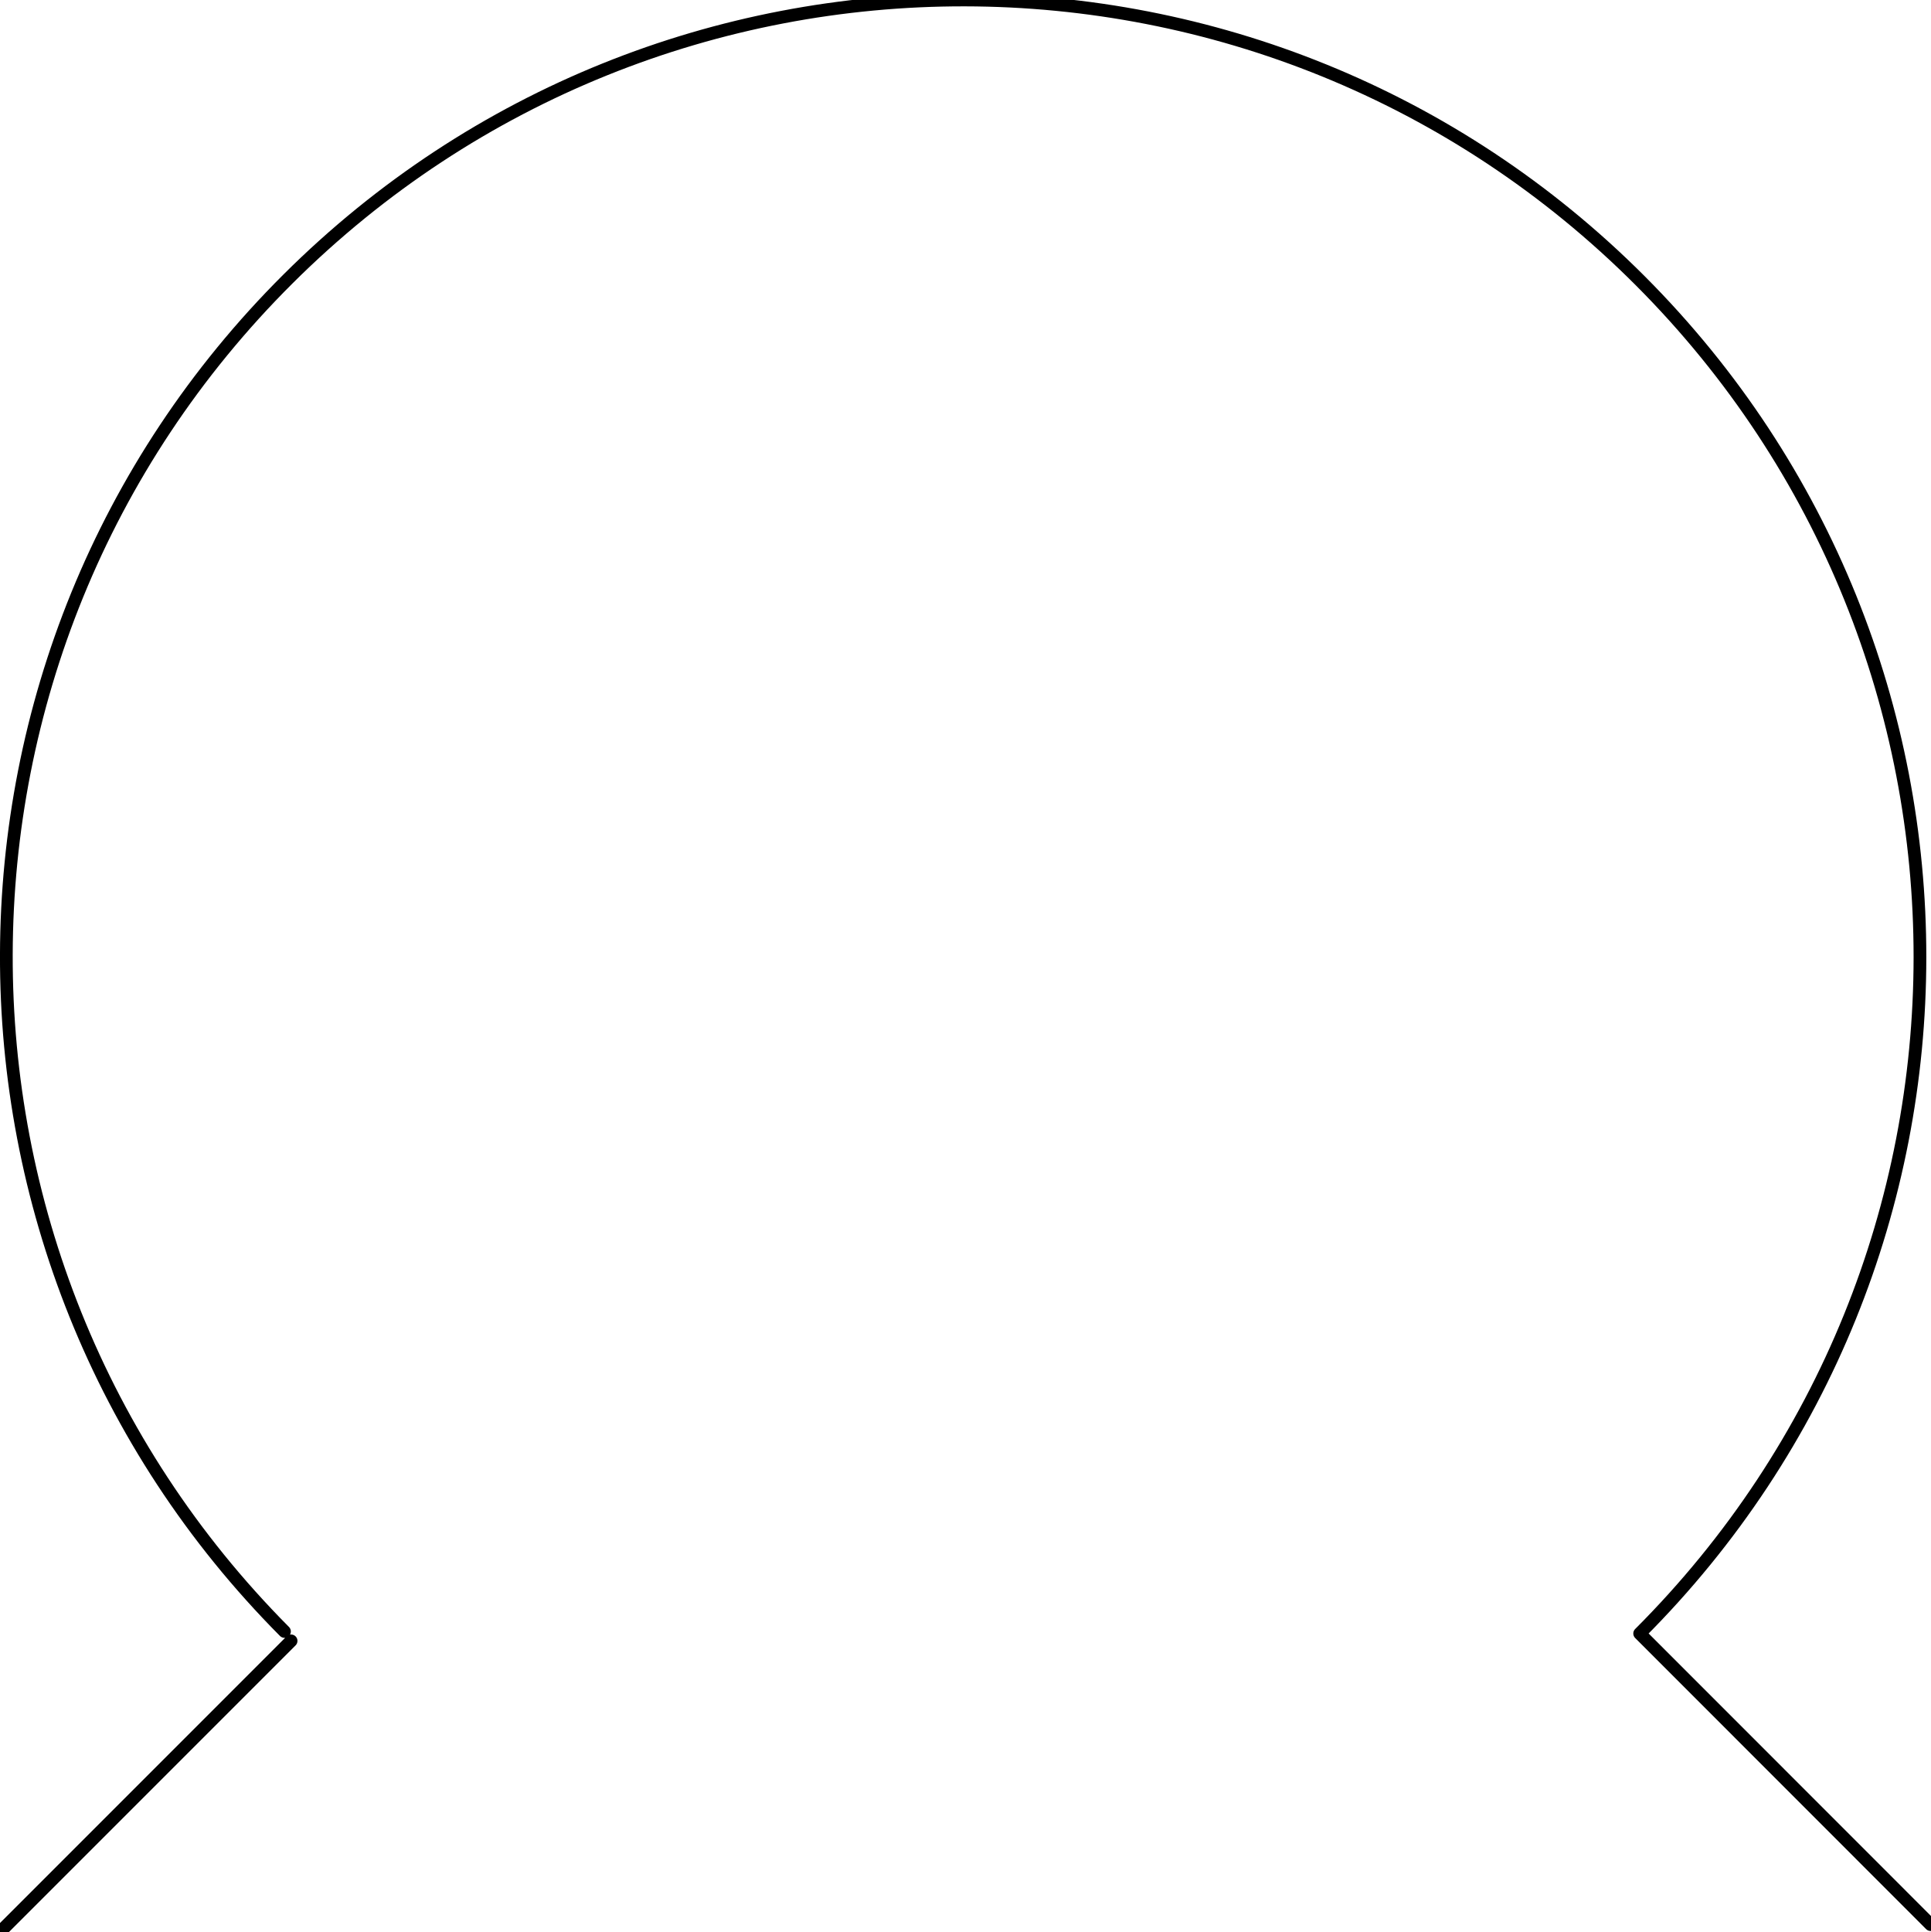
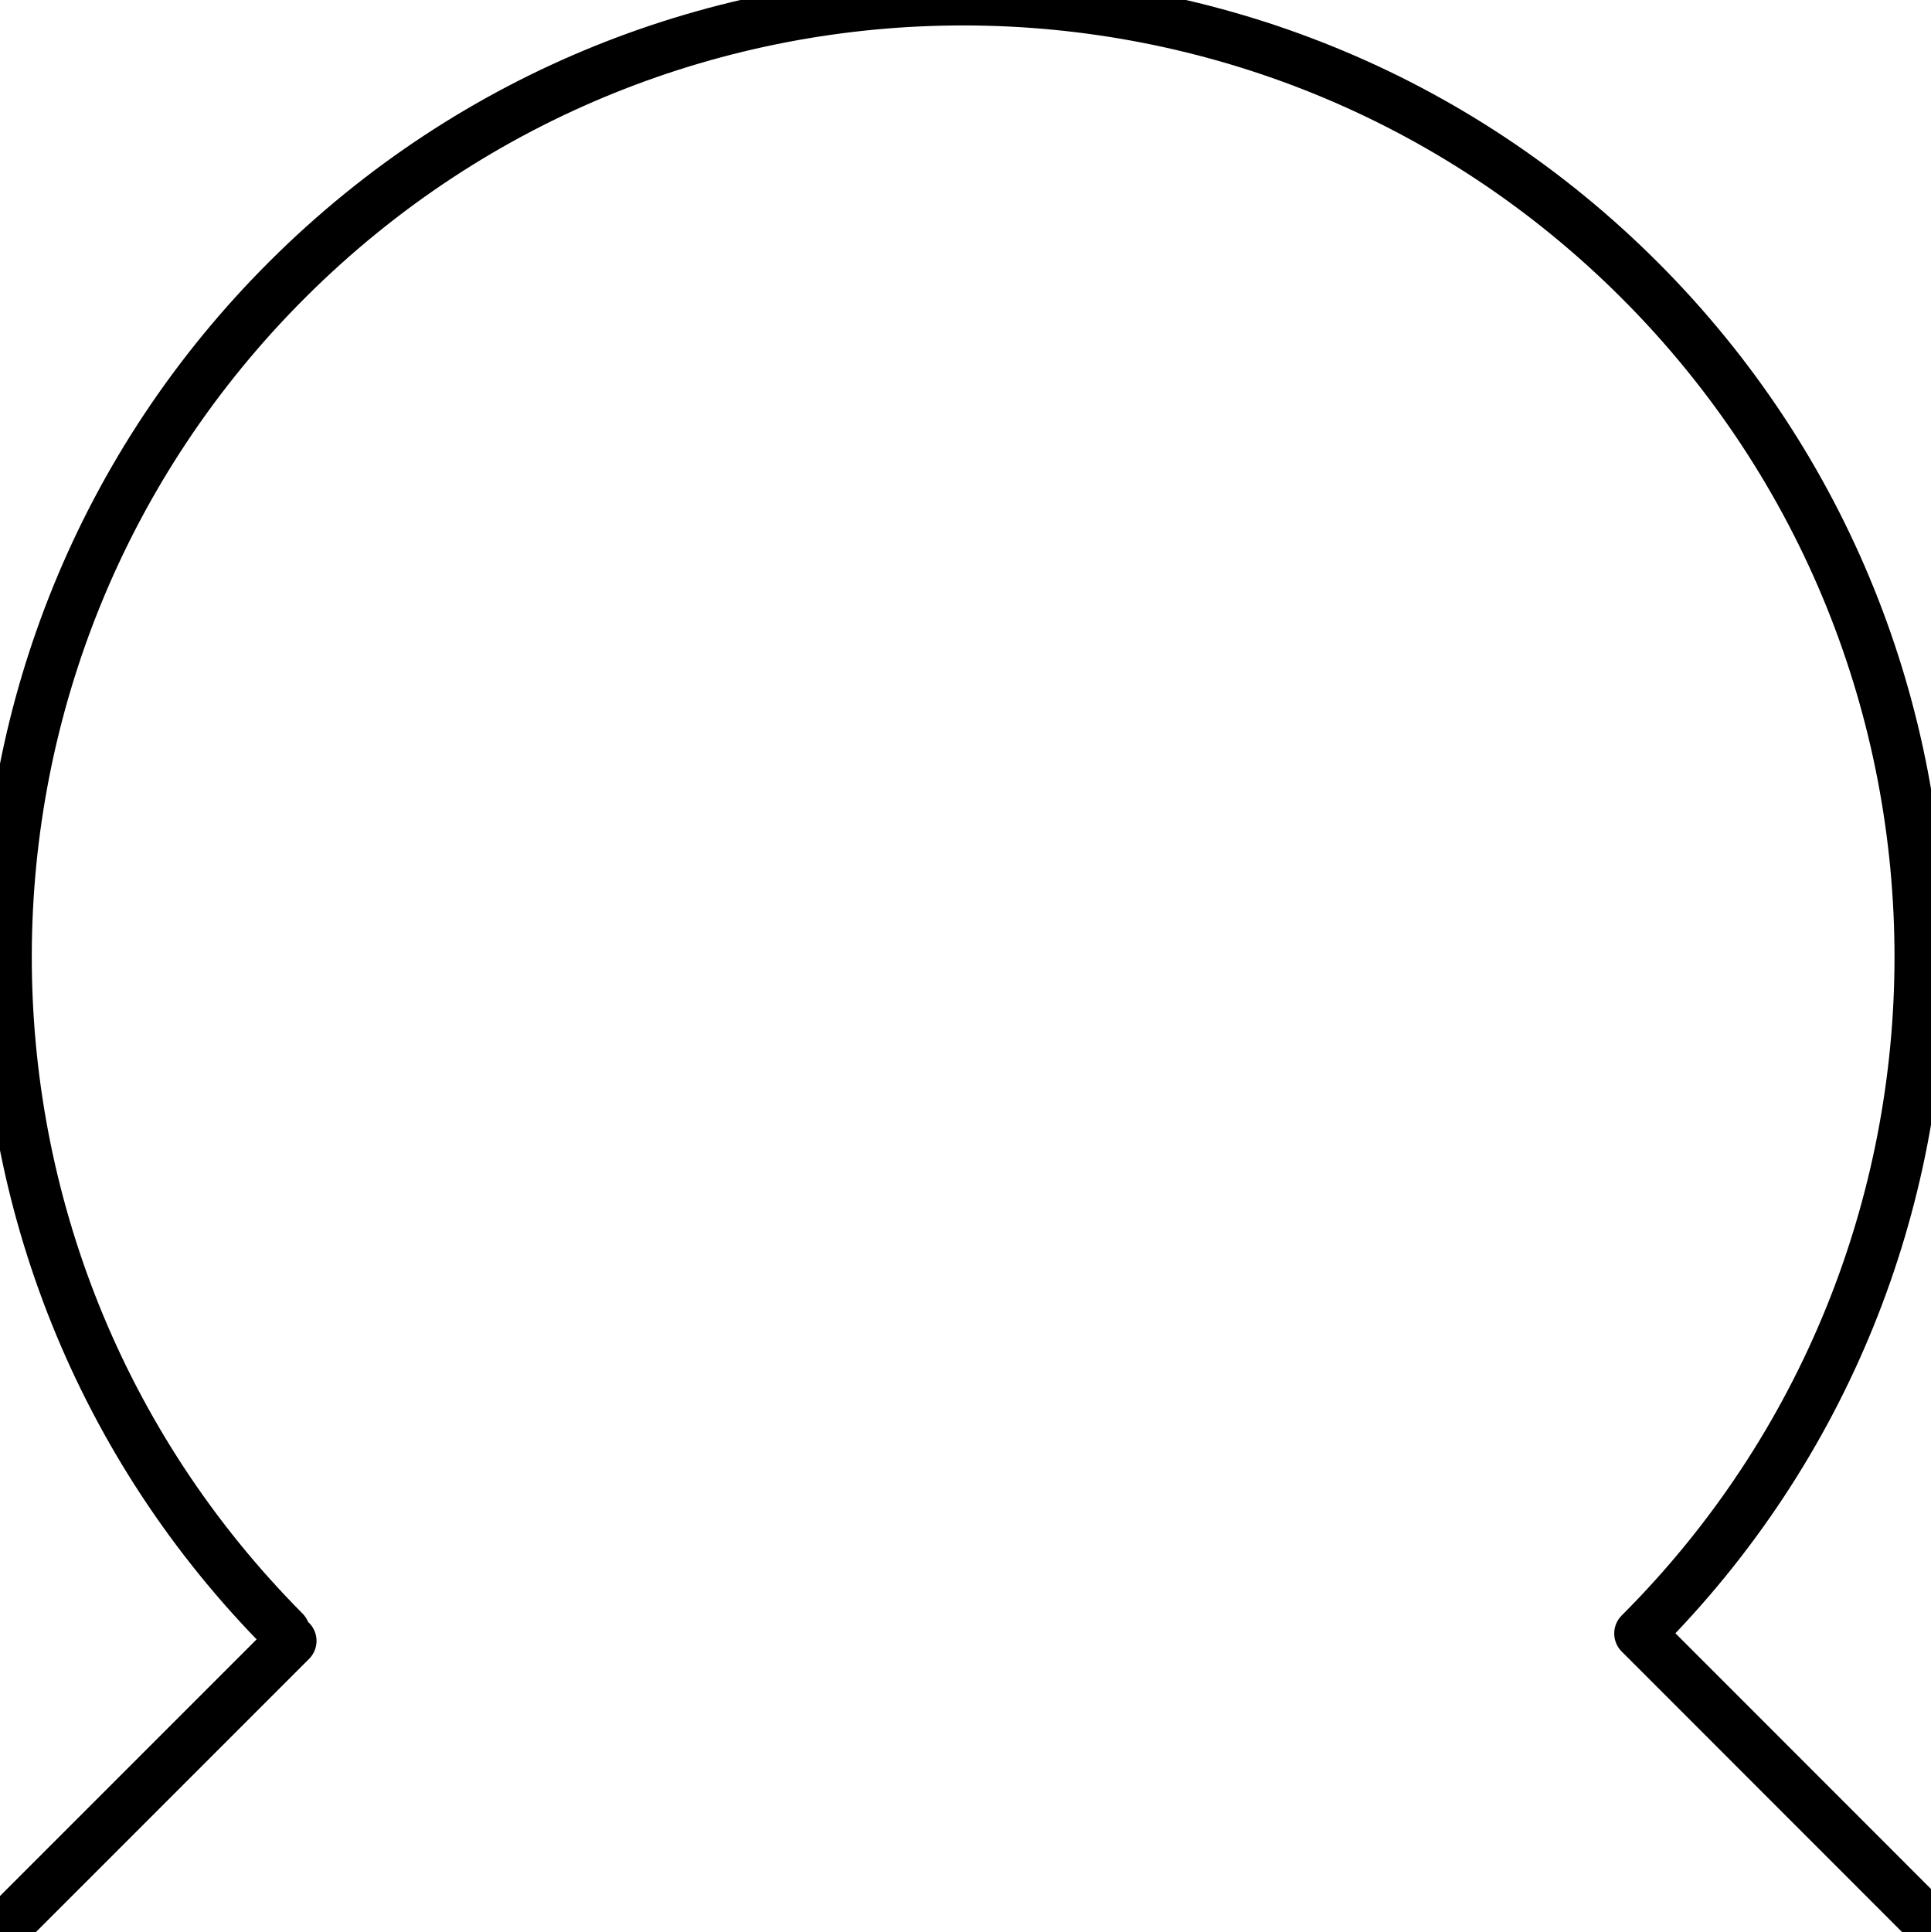
<svg xmlns="http://www.w3.org/2000/svg" viewBox="0 0 15.175 15.184">
-   <path d="M2.288 12.896L0 15.184 M12.888 12.838L15.175 15.126 M2.236 12.822A7.52 7.52 0 0 1 2.264 2.192 7.52 7.52 0 0 1 12.894 2.208 7.52 7.52 0 0 1 12.888 12.838" fill="none" stroke="#000000" stroke-width="0.1" stroke-linecap="round" stroke-linejoin="round" />
+   <path d="M2.288 12.896L0 15.184 M12.888 12.838L15.175 15.126 M2.236 12.822A7.52 7.52 0 0 1 2.264 2.192 7.52 7.52 0 0 1 12.894 2.208 7.52 7.52 0 0 1 12.888 12.838" fill="none" stroke="#000000" stroke-width="0.4" stroke-linecap="round" stroke-linejoin="round" />
</svg>
